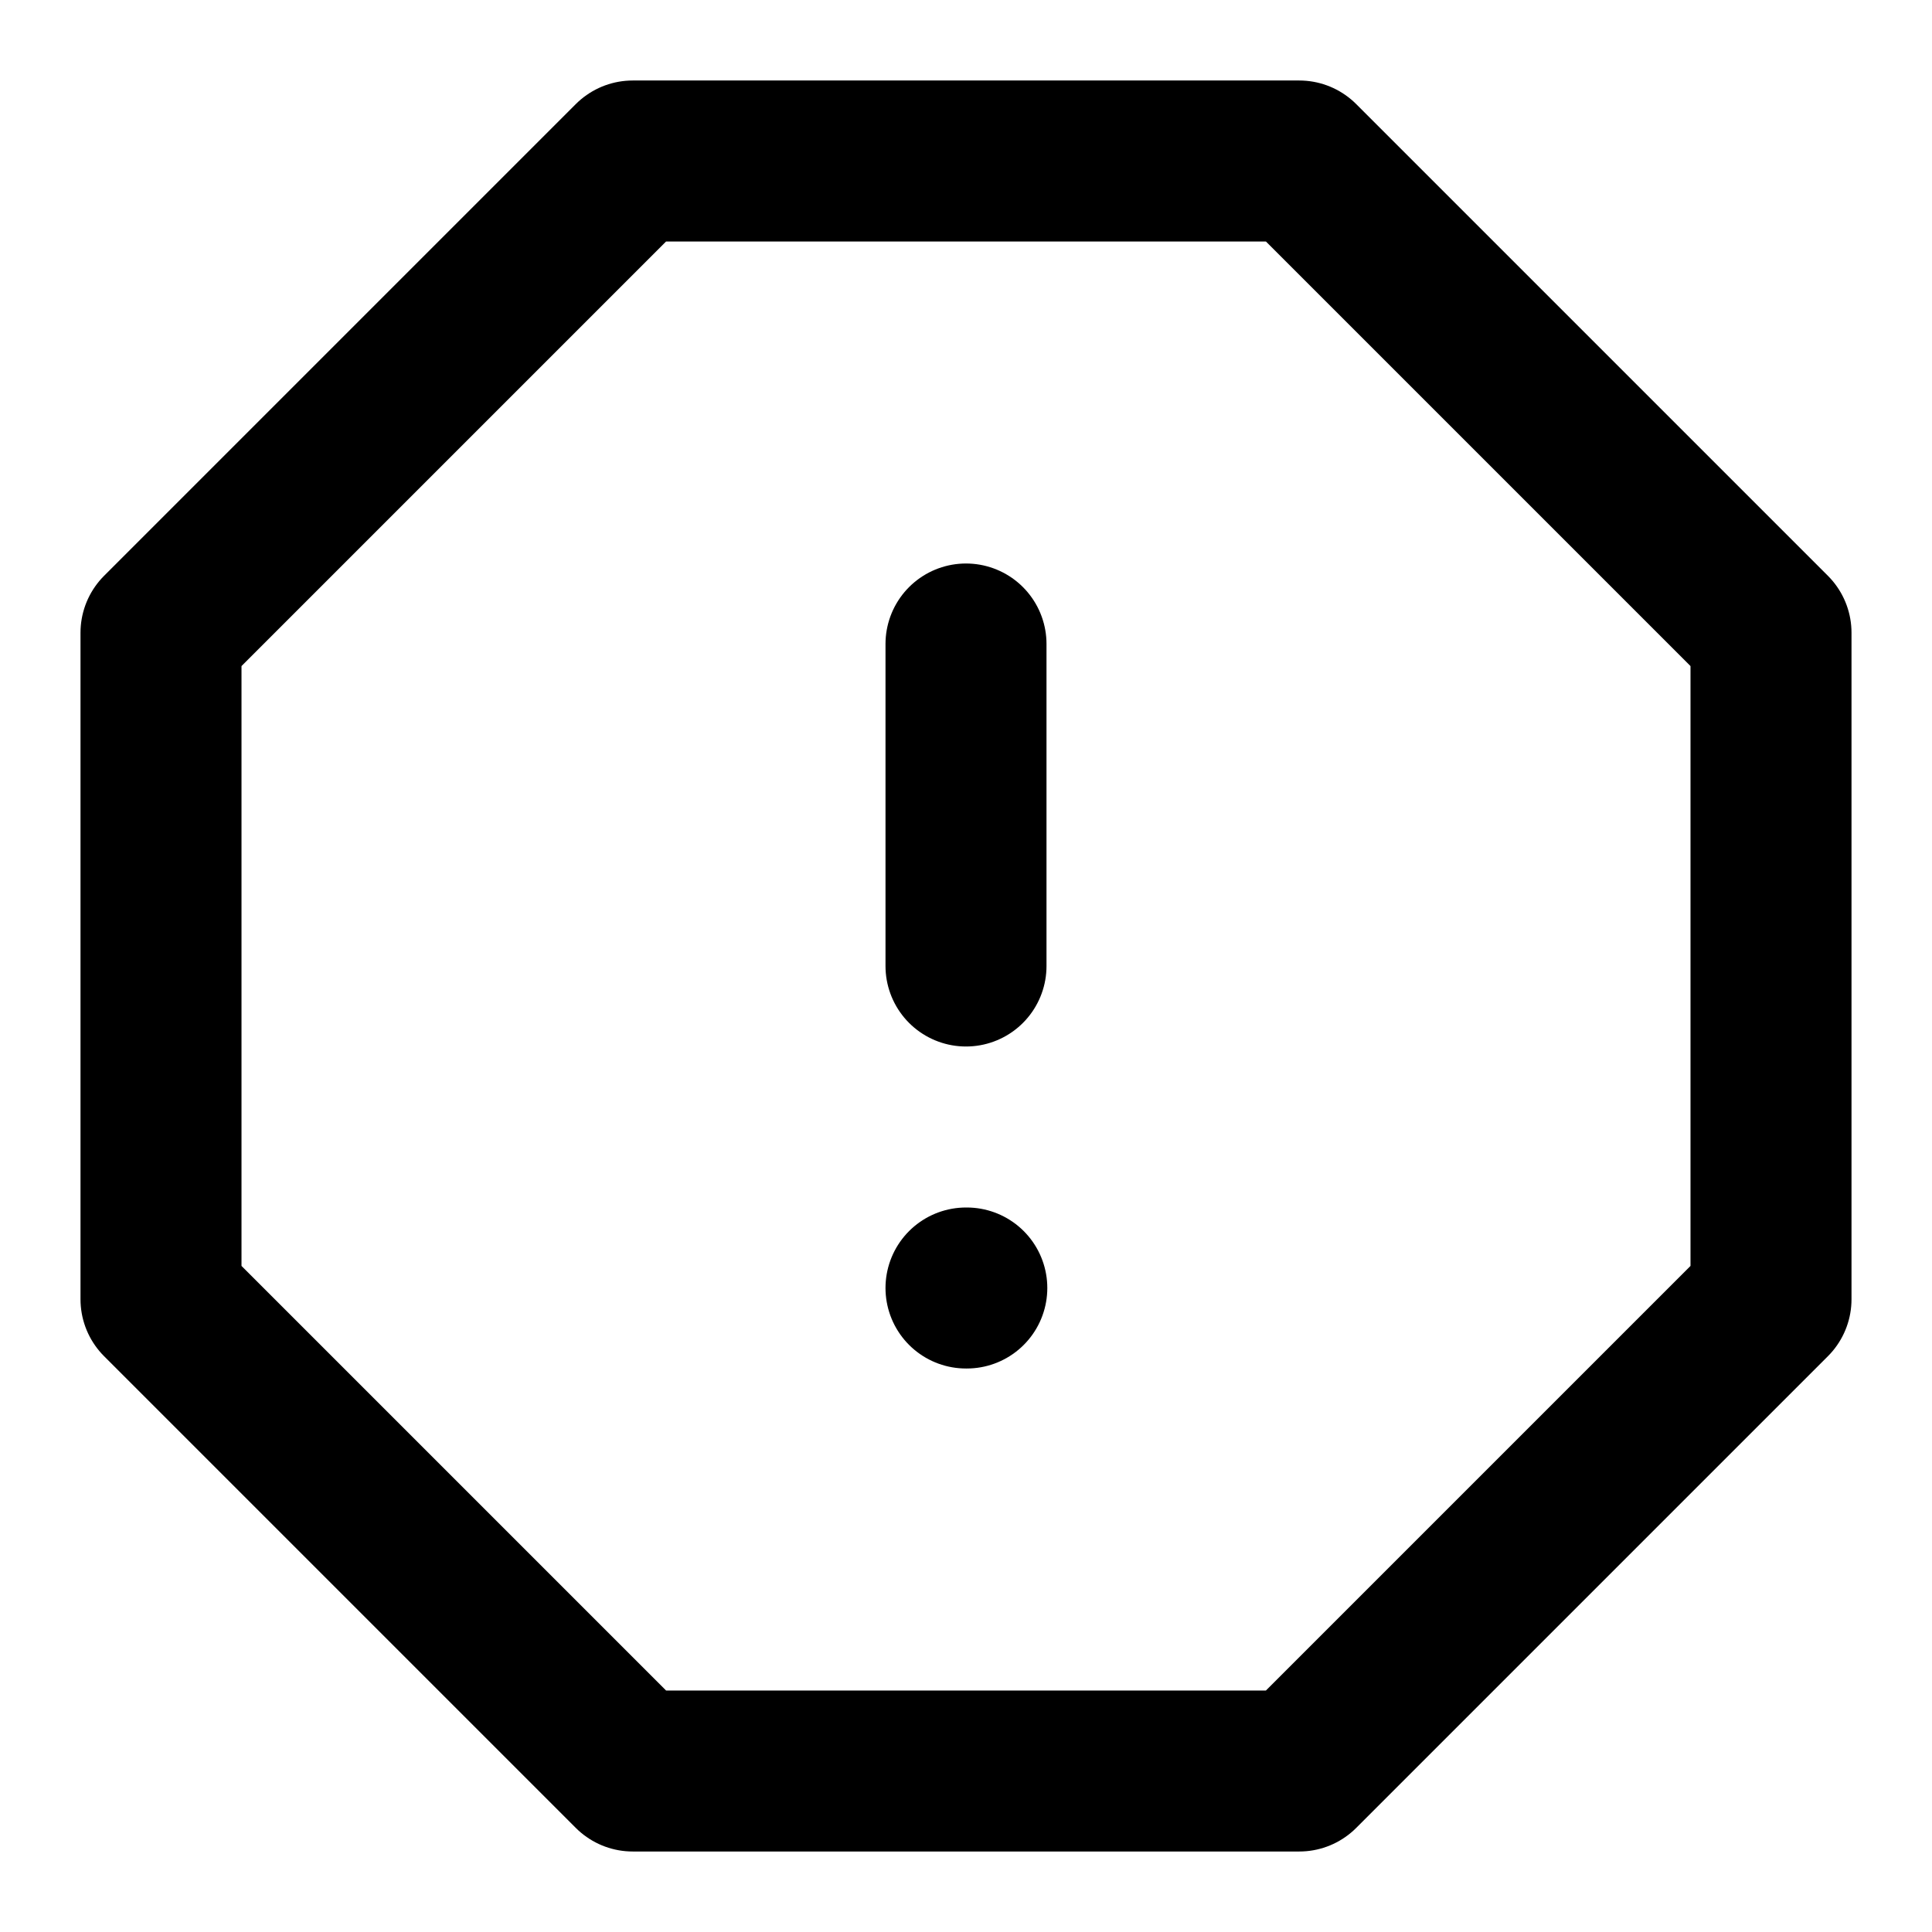
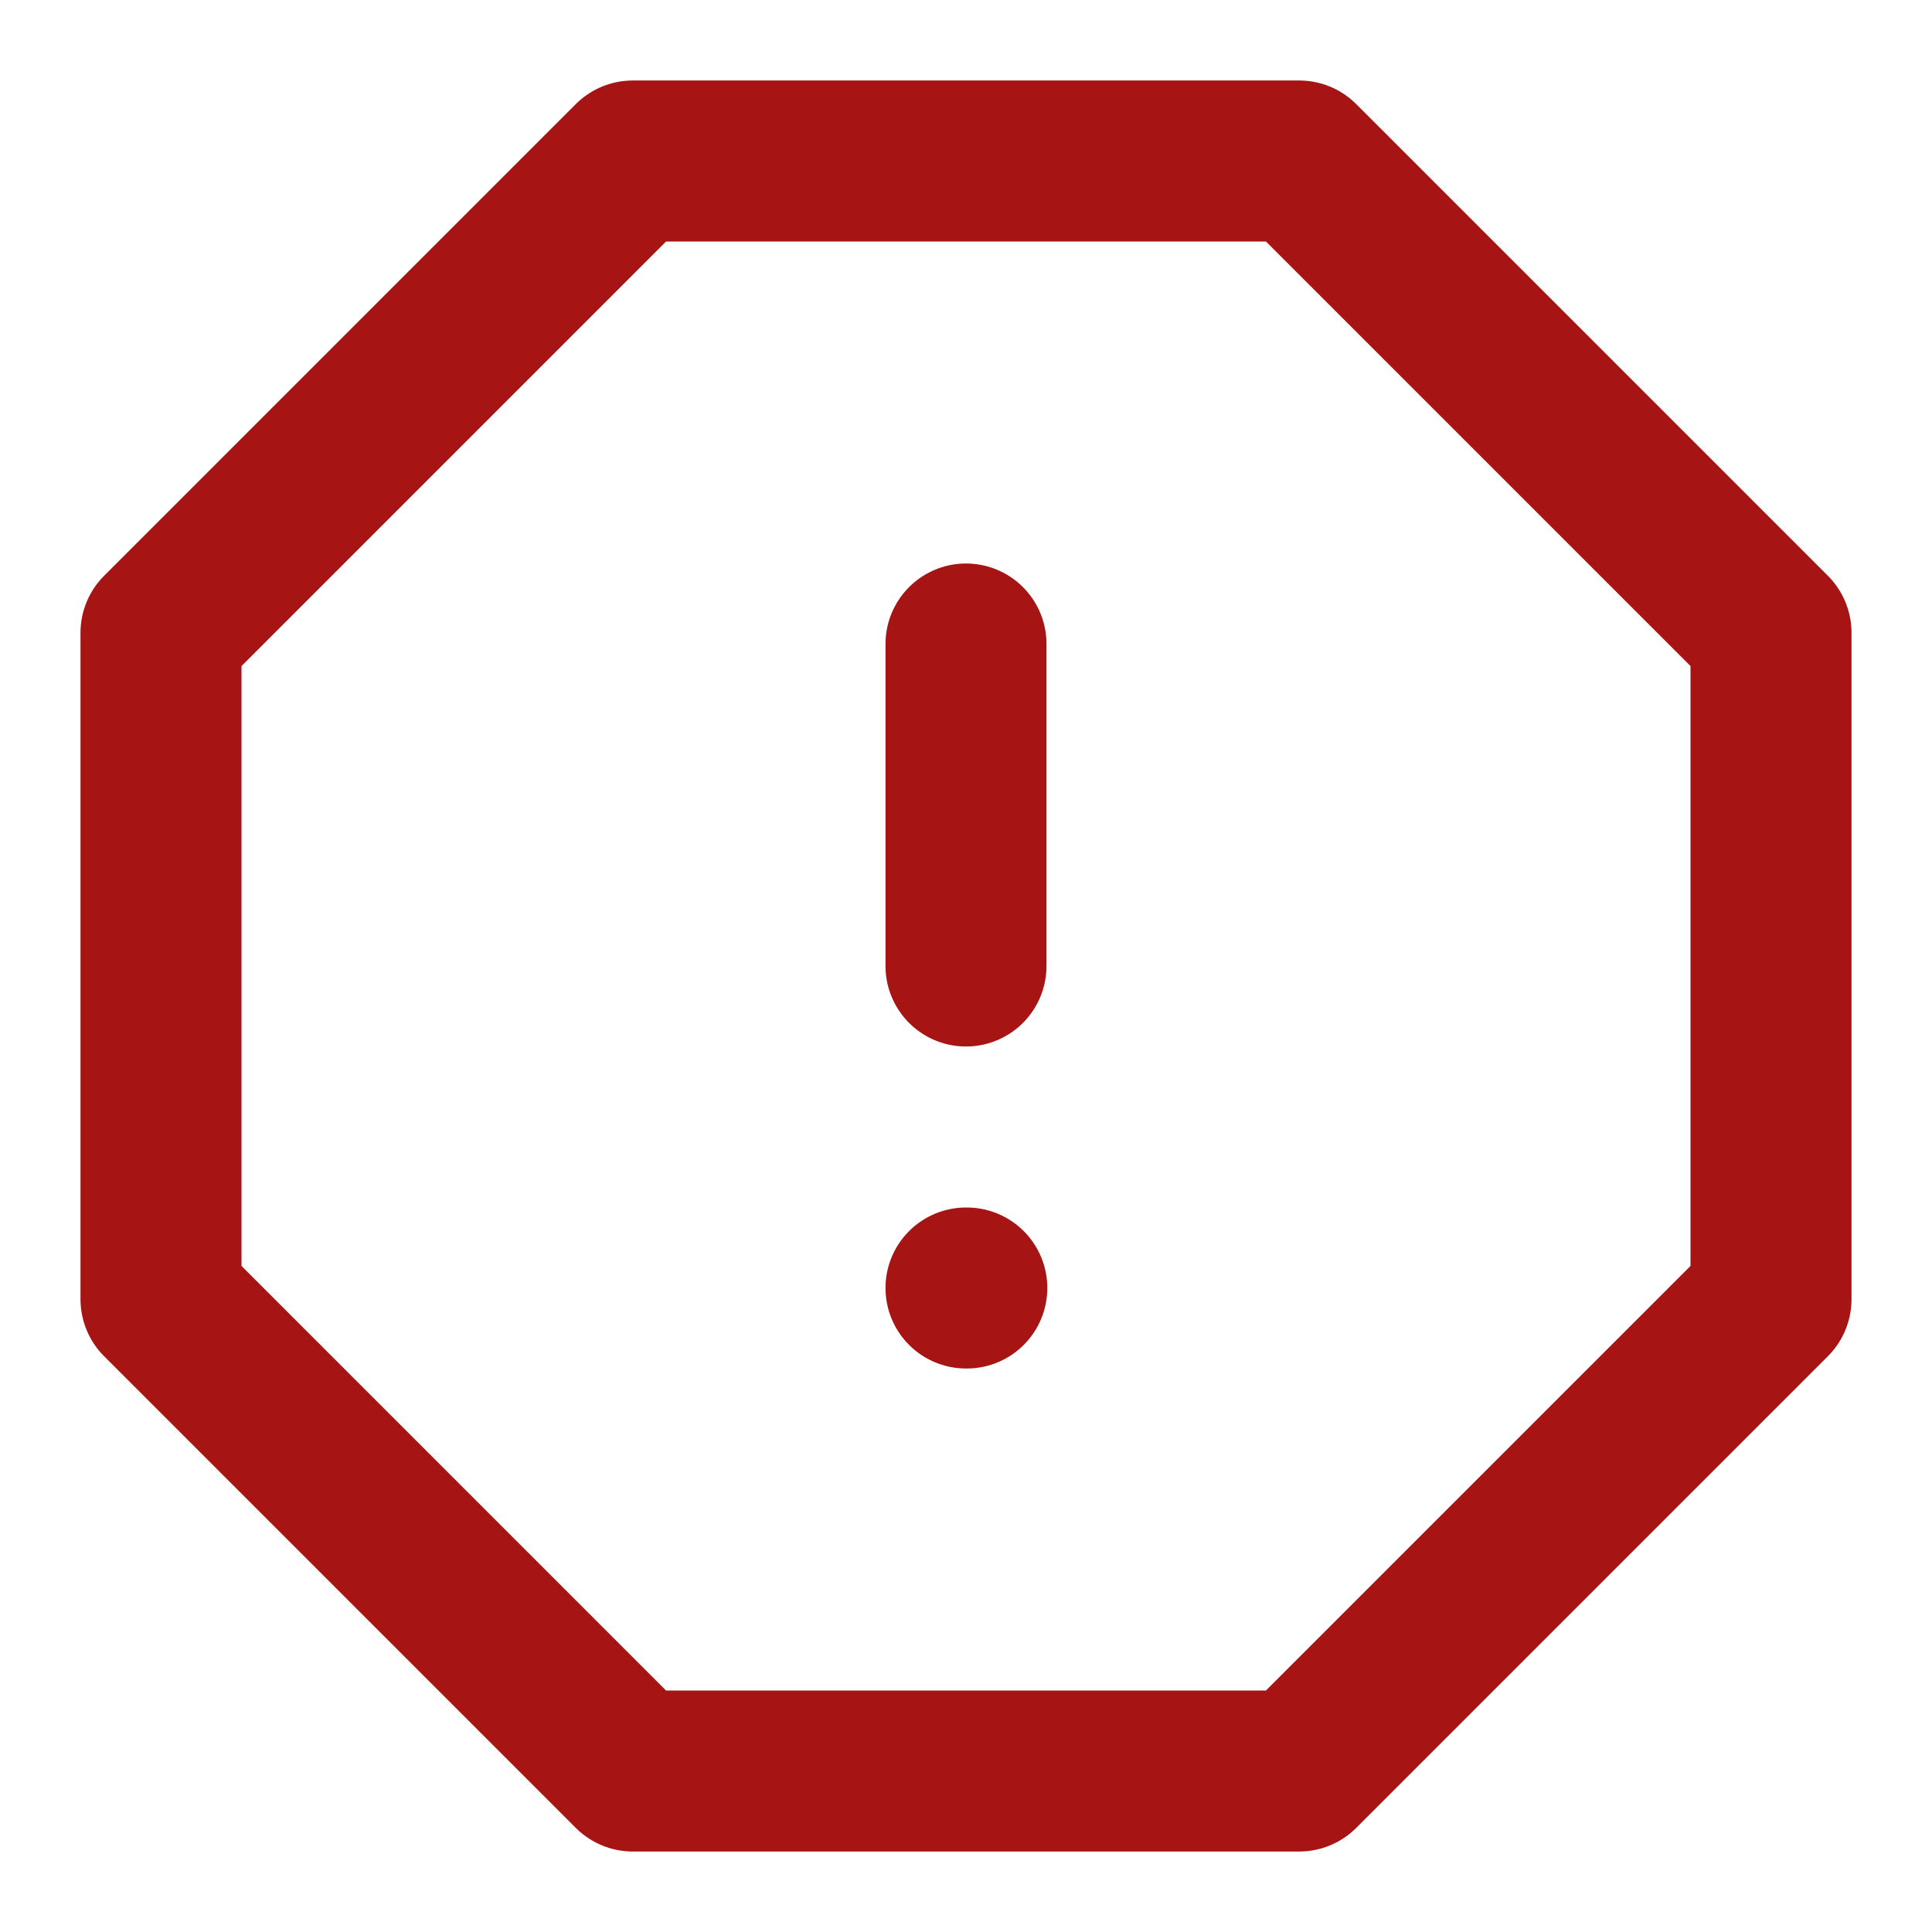
- <svg xmlns="http://www.w3.org/2000/svg" width="24" height="24" viewBox="0 0 24 24" fill="none" stroke="currentColor" stroke-width="2" stroke-linecap="round" stroke-linejoin="round">
+ <svg xmlns="http://www.w3.org/2000/svg" width="24" height="24" viewBox="0 0 24 24" fill="none" stroke="#a71414" stroke-width="2" stroke-linecap="round" stroke-linejoin="round">
  <polygon points="7.86 2 16.14 2 22 7.86 22 16.14 16.14 22 7.86 22 2 16.14 2 7.86 7.86 2" />
  <line x1="12" y1="8" x2="12" y2="12" />
  <line x1="12" y1="16" x2="12.01" y2="16" />
</svg>
